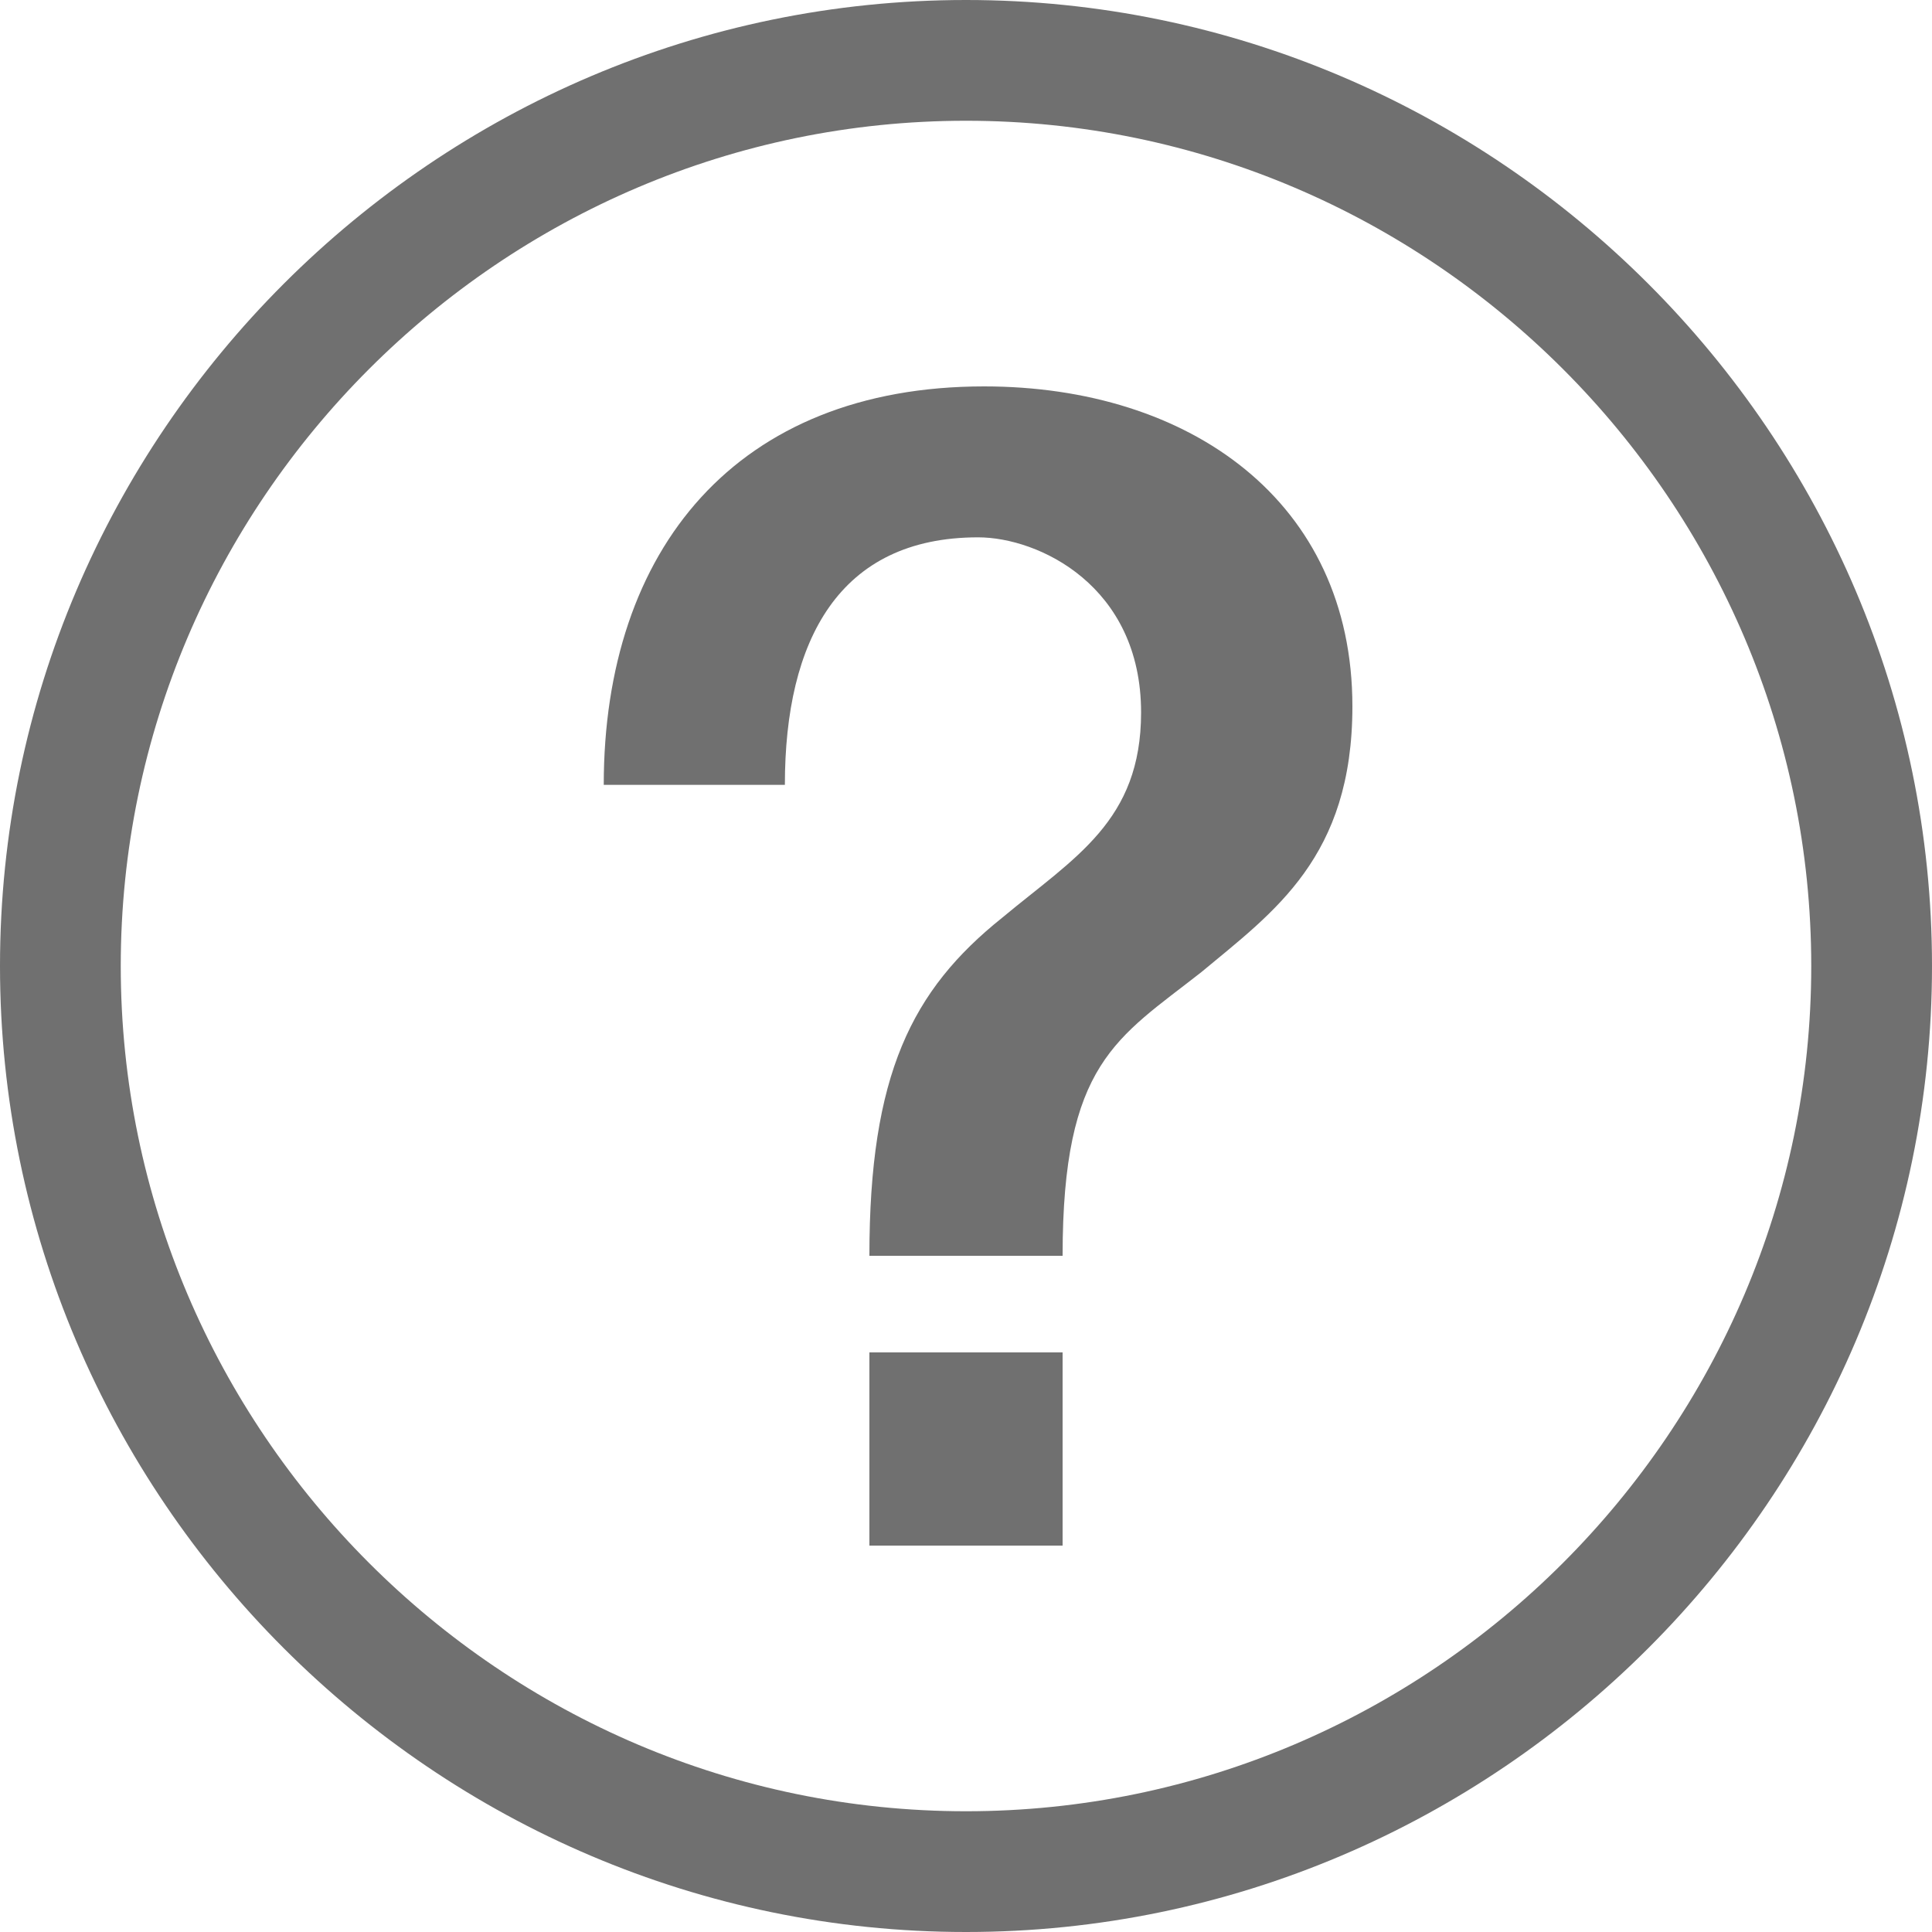
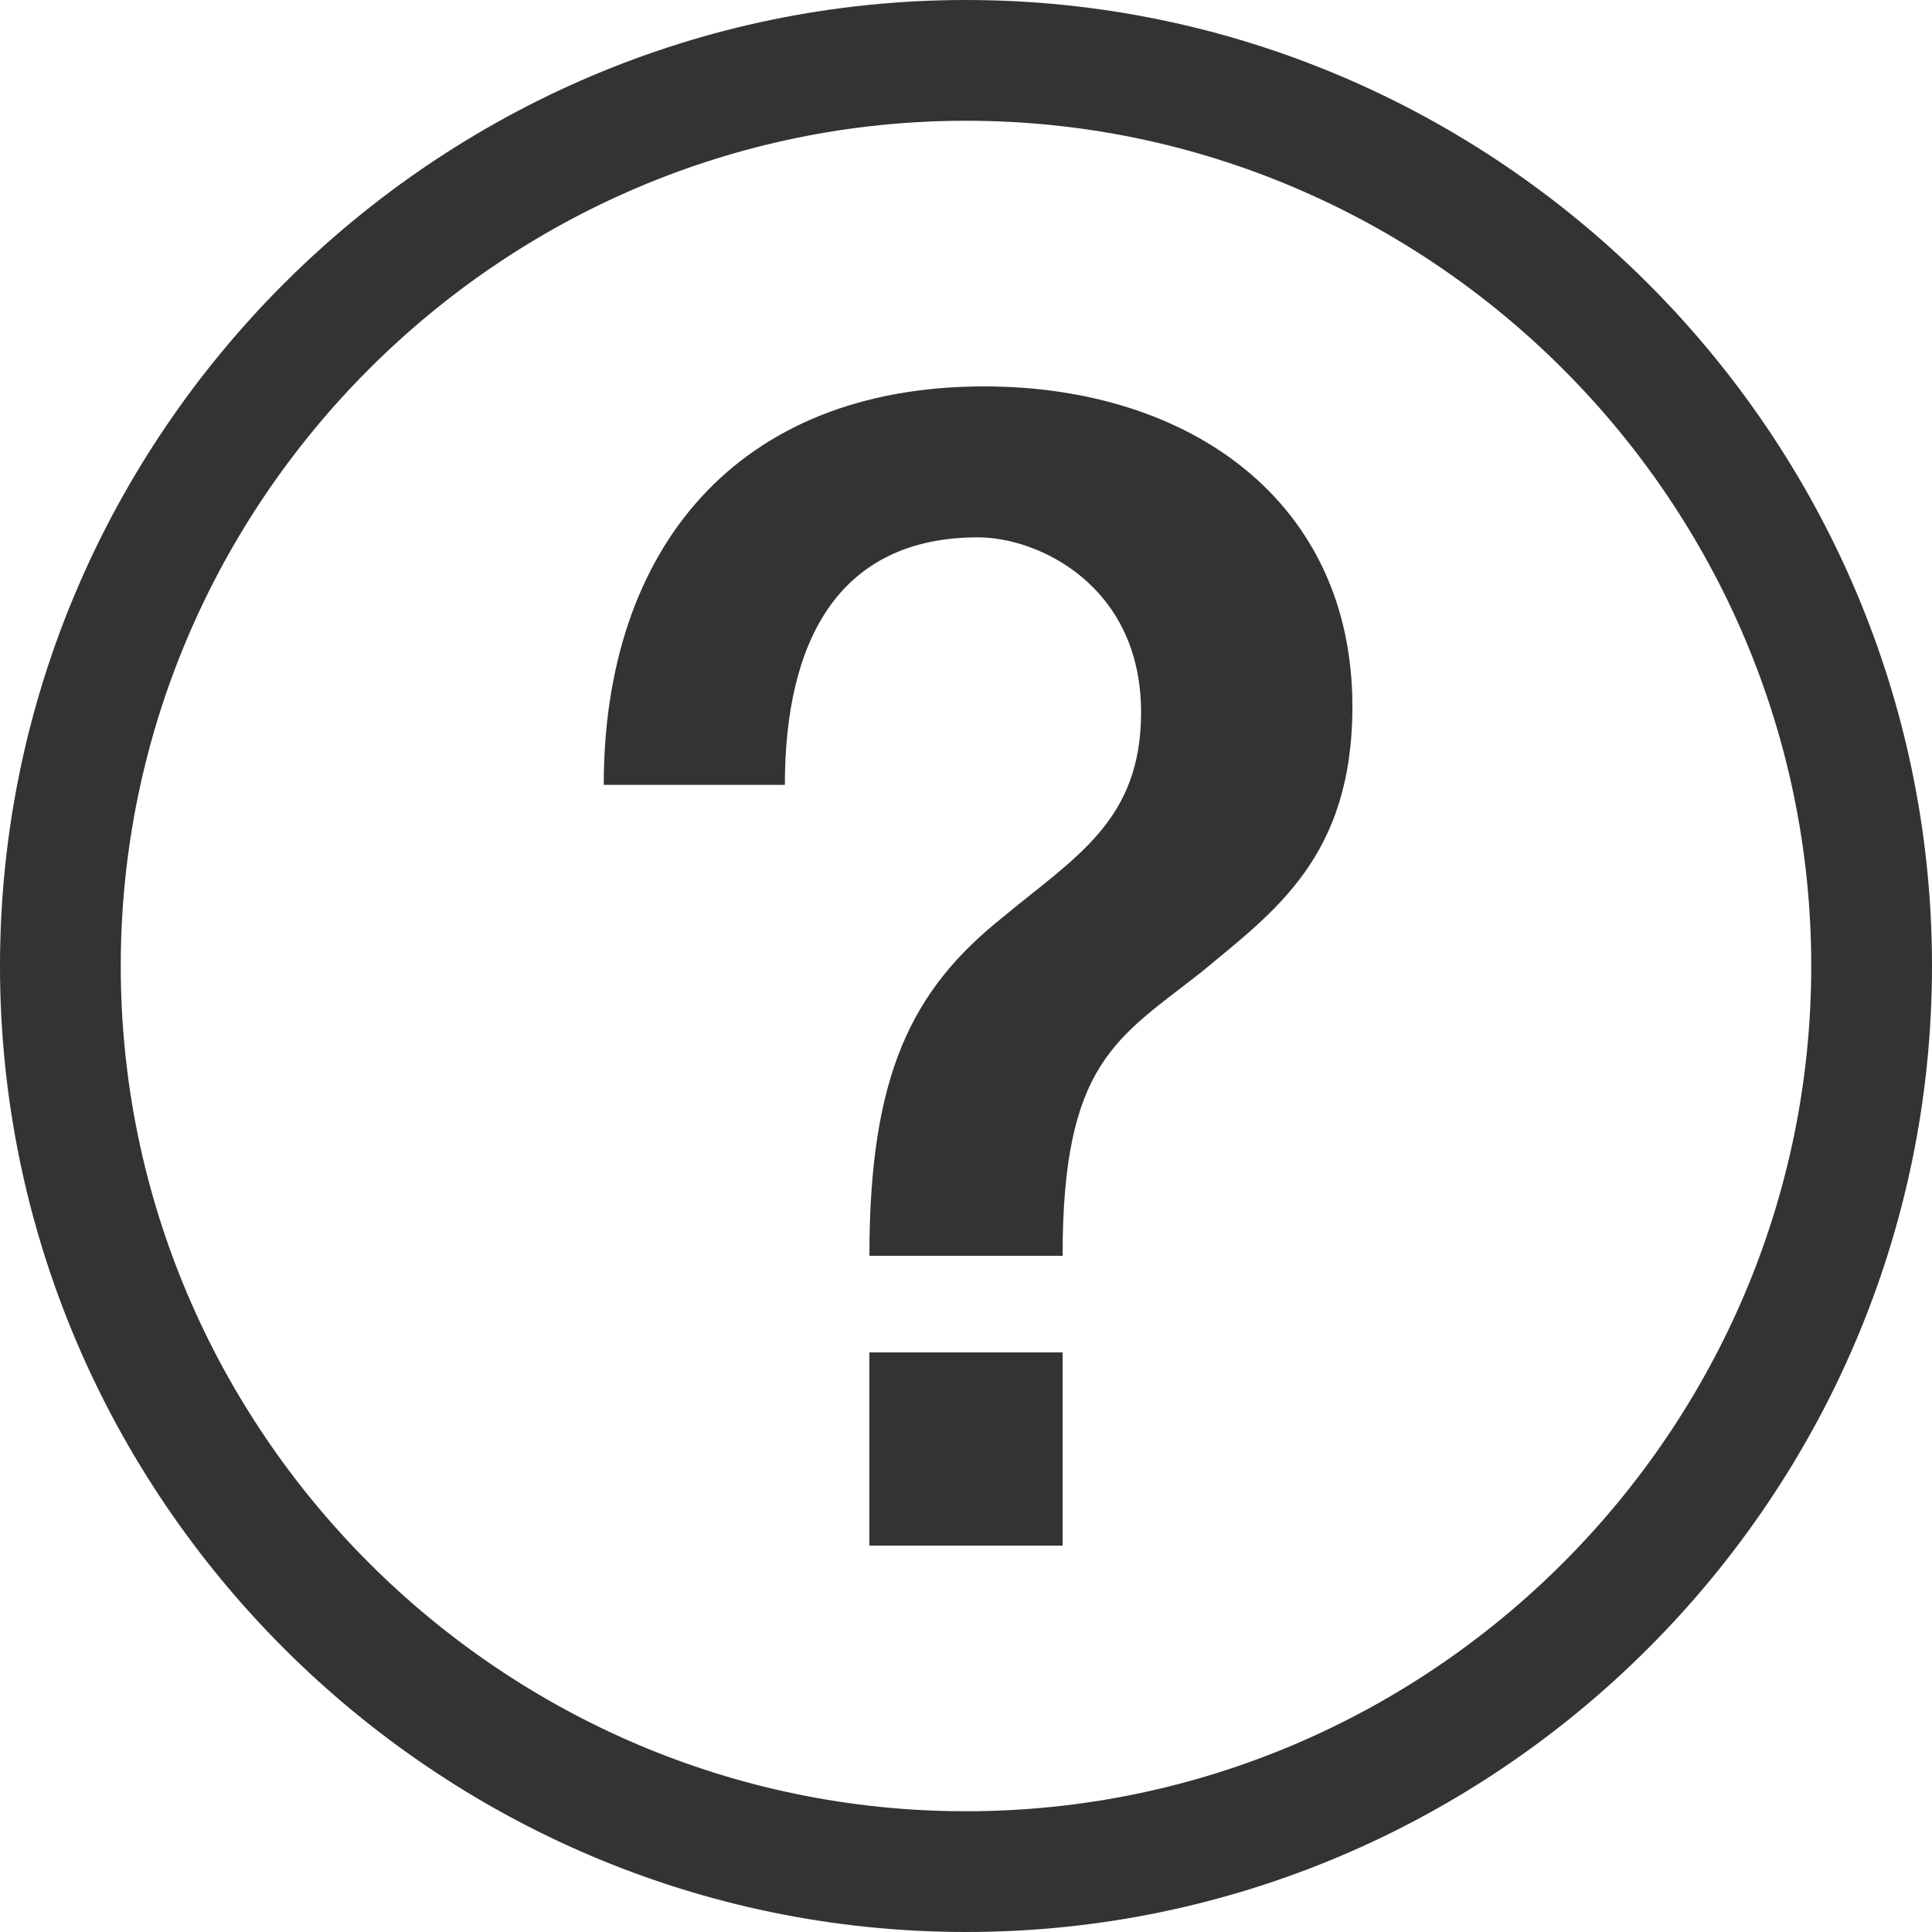
<svg xmlns="http://www.w3.org/2000/svg" version="1.1" width="32" height="32" viewBox="0 0 32 32">
-   <path fill="#707070" class="icons-background" d="M32 16c0 8.8-7.2 16-16 16s-16-7.2-16-16 7.2-16 16-16 16 7.2 16 16zM16 2c-7.7 0-14 6.3-14 14s6.3 14 14 14 14-6.3 14-14-6.3-14-14-14z" />
-   <path fill="#707070" class="icons-background" d="M14.4 25.6h3.2v-3.2h-3.2v3.2zM13 13c0-2.4 0.9-4.1 3.2-4.1 1 0 2.7 0.8 2.7 2.9 0 1.8-1.1 2.4-2.3 3.4-1.5 1.2-2.2 2.6-2.2 5.6h3.2c0-3.2 0.9-3.6 2.3-4.7 1.2-1 2.5-1.9 2.5-4.4 0-3.4-2.7-5.3-6.1-5.3-4.1 0-6.3 2.7-6.3 6.6h3z" />
+   <path fill="#333" class="icons-background" d="M32 16c0 8.8-7.2 16-16 16s-16-7.2-16-16 7.2-16 16-16 16 7.2 16 16zM16 2c-7.7 0-14 6.3-14 14s6.3 14 14 14 14-6.3 14-14-6.3-14-14-14z" />
+   <path fill="#333" class="icons-background" d="M14.4 25.6h3.2v-3.2h-3.2v3.2zM13 13c0-2.4 0.9-4.1 3.2-4.1 1 0 2.7 0.8 2.7 2.9 0 1.8-1.1 2.4-2.3 3.4-1.5 1.2-2.2 2.6-2.2 5.6h3.2c0-3.2 0.9-3.6 2.3-4.7 1.2-1 2.5-1.9 2.5-4.4 0-3.4-2.7-5.3-6.1-5.3-4.1 0-6.3 2.7-6.3 6.6h3z" />
</svg>
